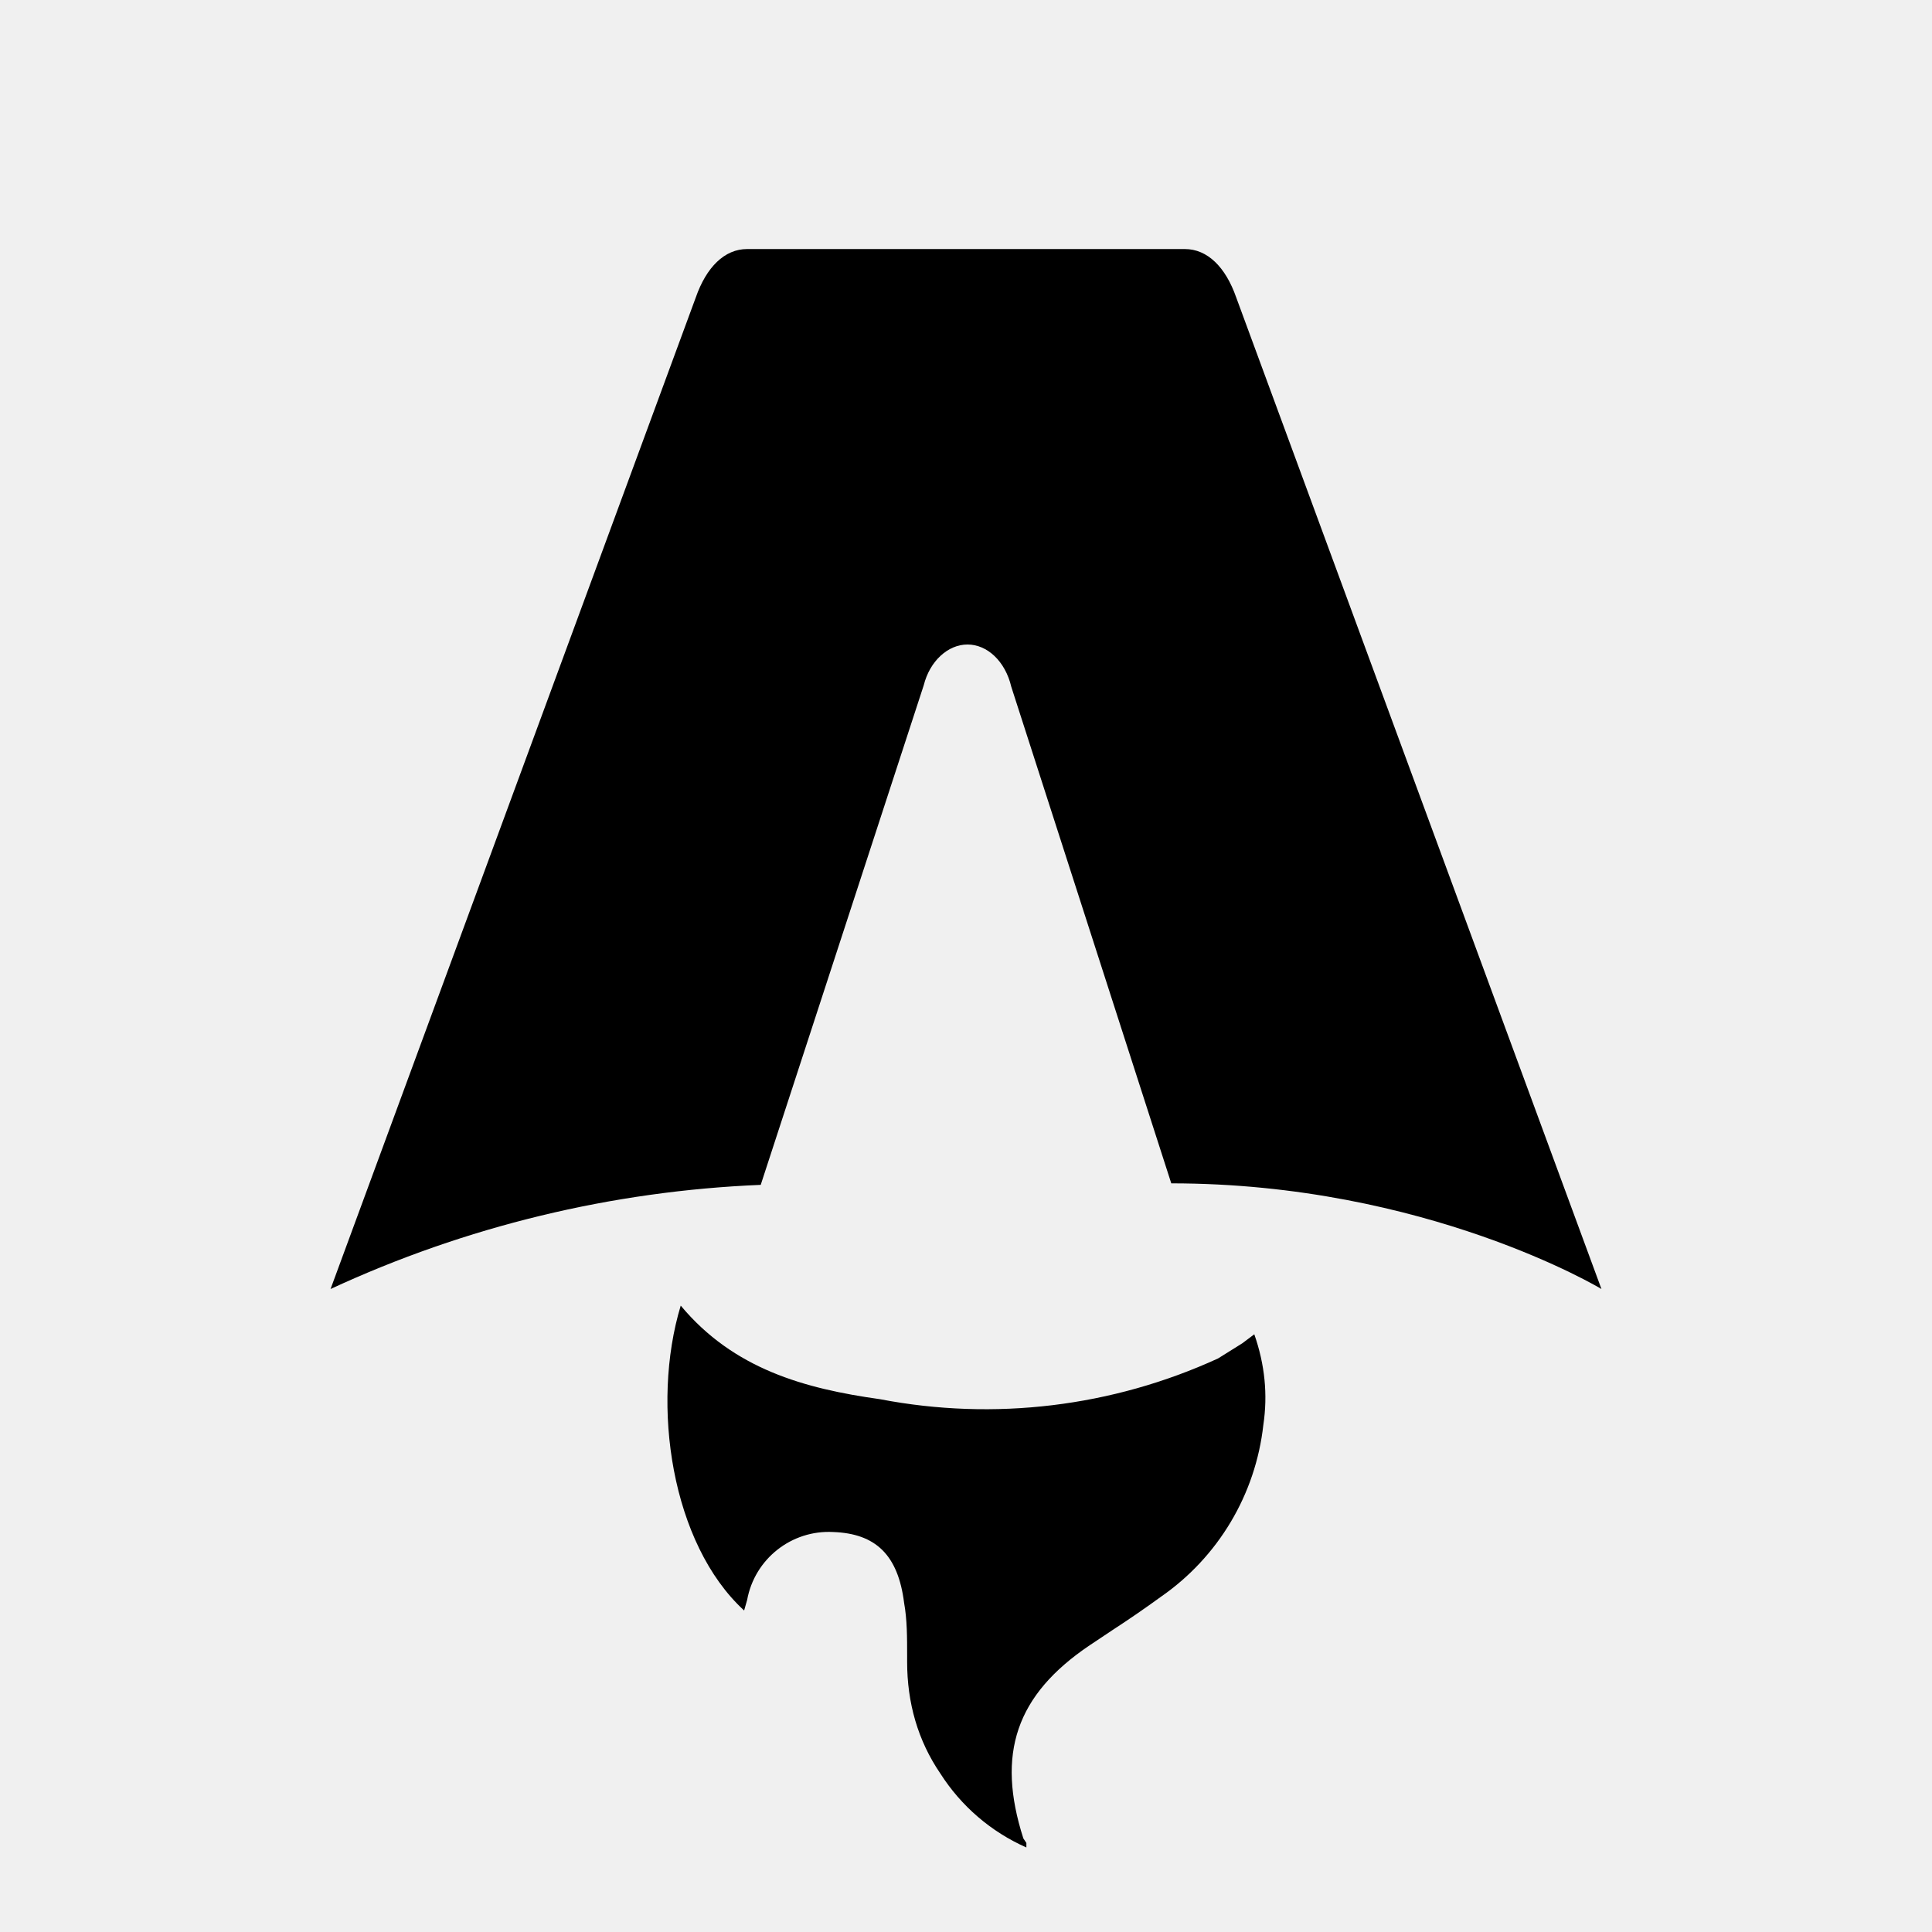
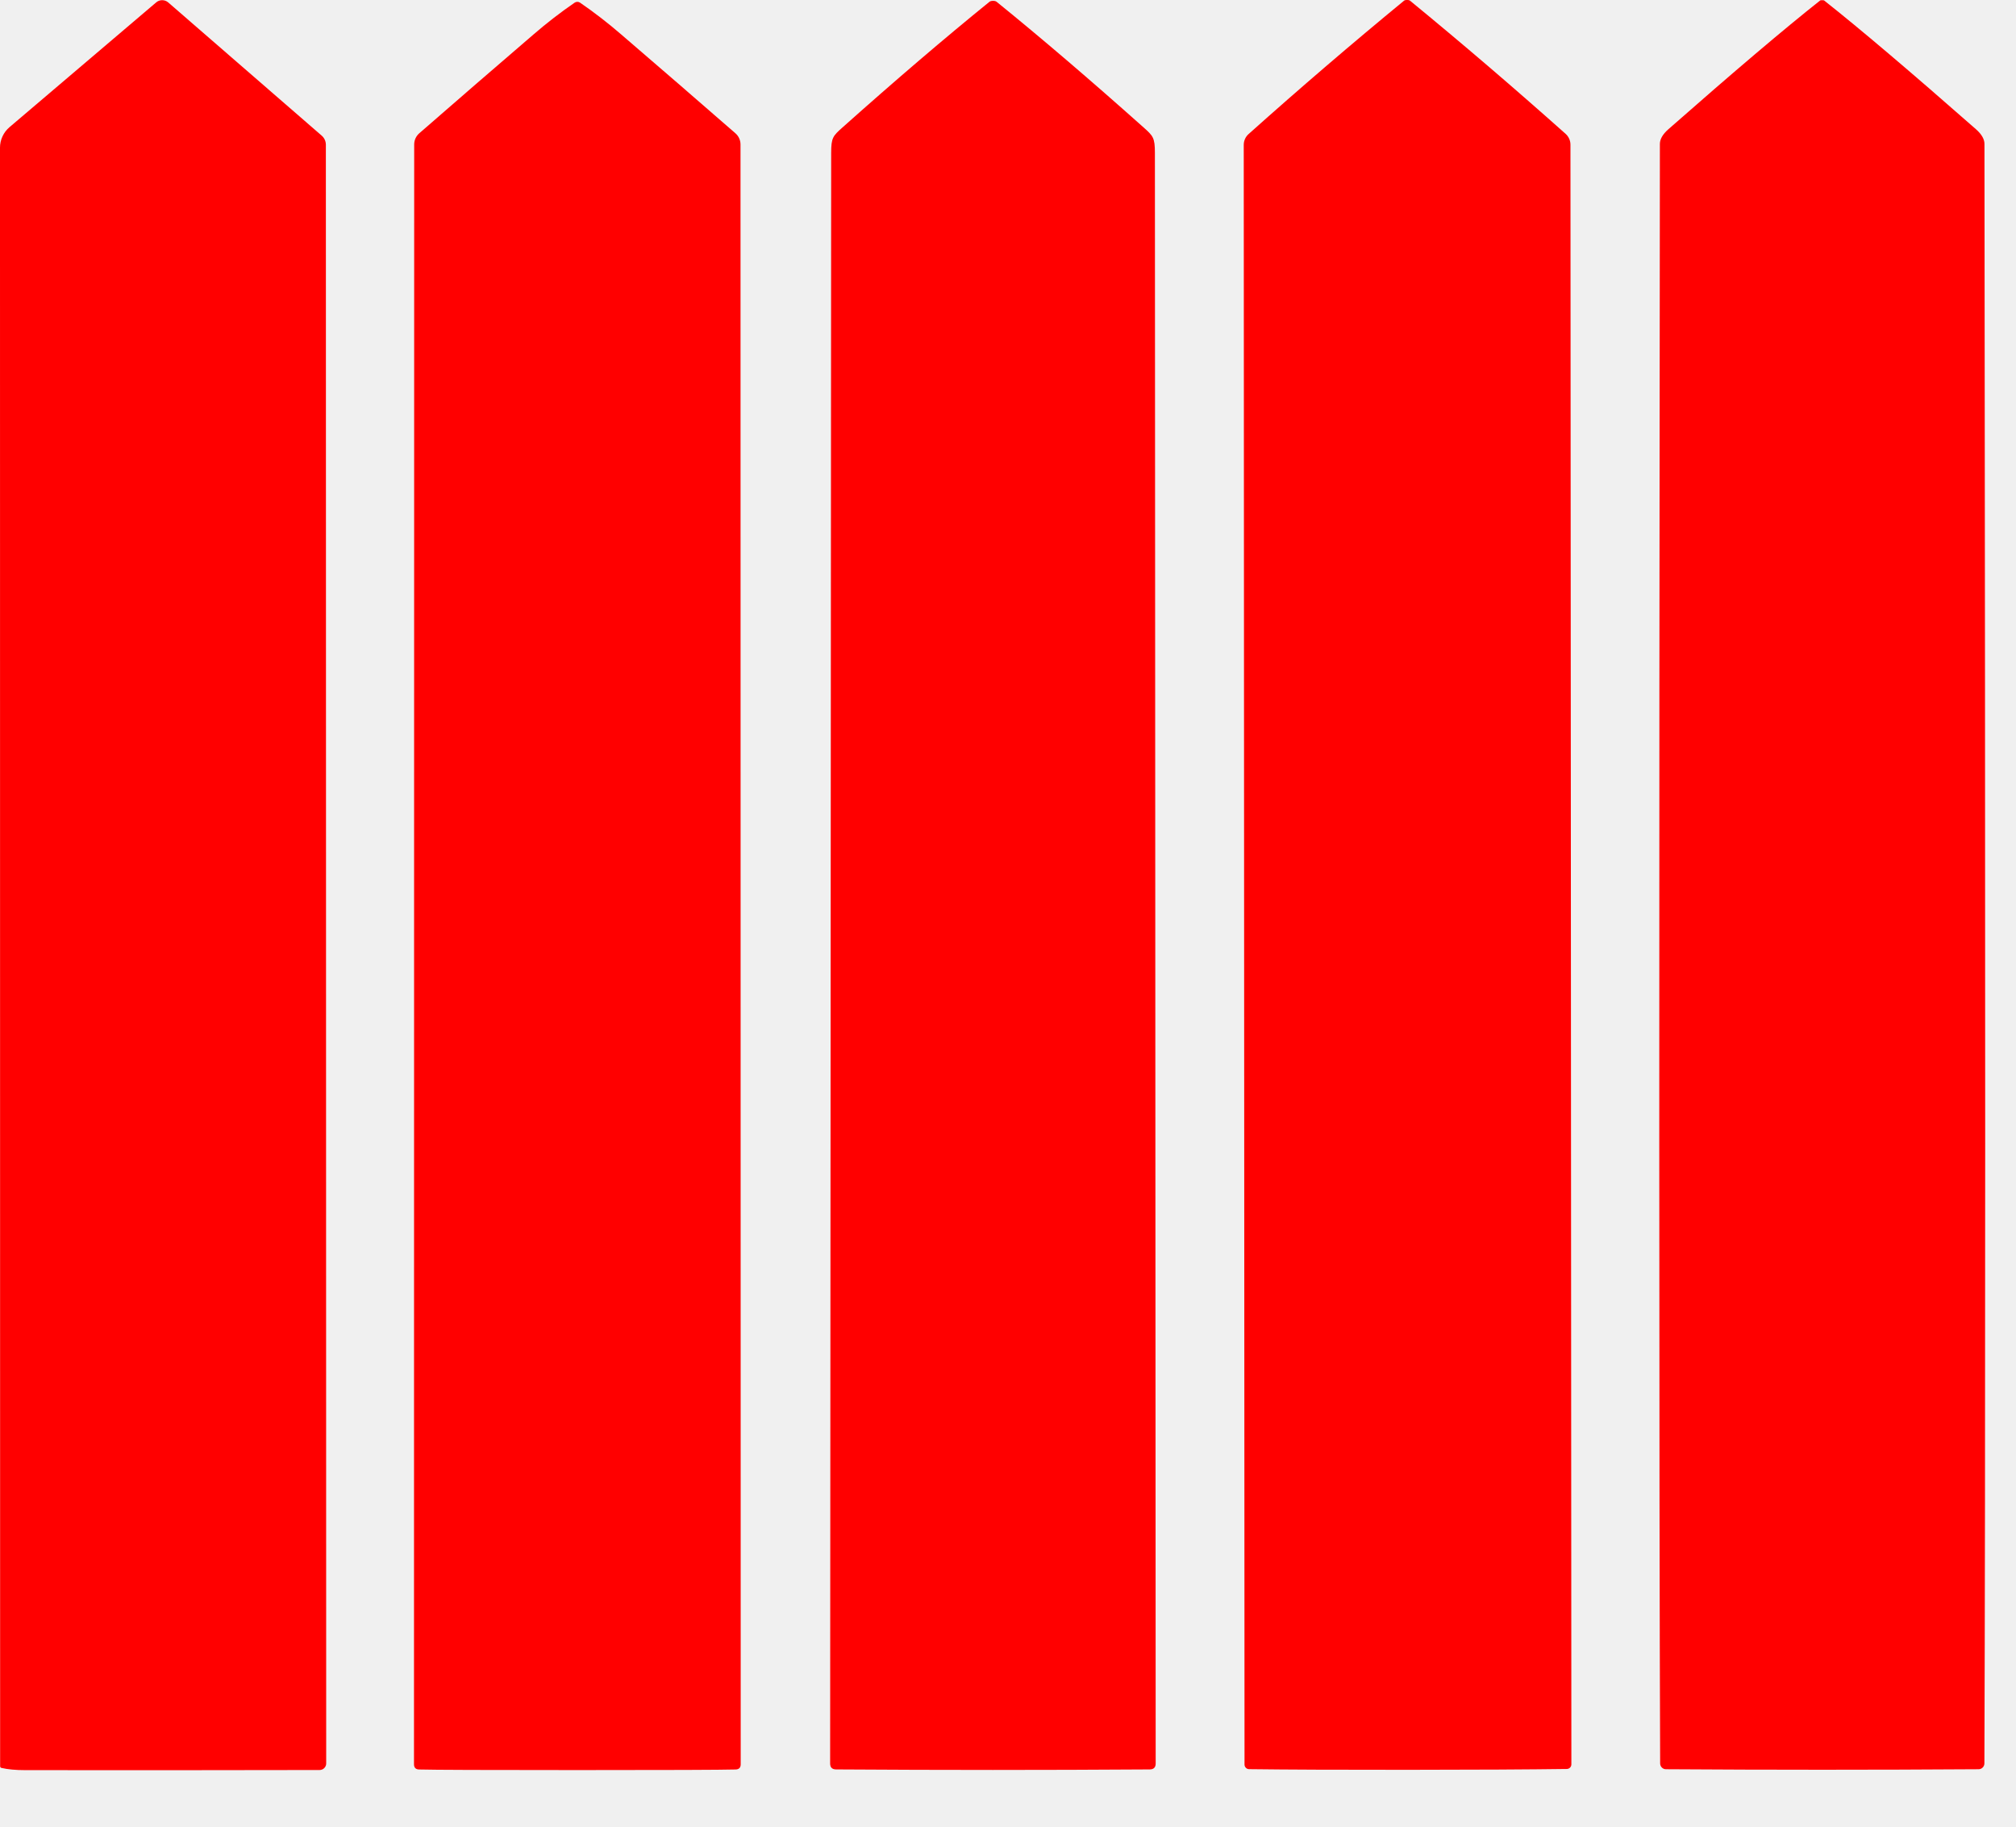
- <svg xmlns="http://www.w3.org/2000/svg" fill="none" viewBox="0 0 128 128">
-   <path d="M50.4 78.5a75.1 75.1 0 0 0-28.5 6.9l24.2-65.7c.7-2 1.9-3.2 3.4-3.2h29c1.5 0 2.7 1.2 3.4 3.2l24.2 65.7s-11.6-7-28.5-7L67 45.5c-.4-1.7-1.6-2.8-2.9-2.8-1.3 0-2.5 1.1-2.9 2.7L50.4 78.5Zm-1.1 28.2Zm-4.2-20.2c-2 6.6-.6 15.8 4.2 20.2a17.5 17.5 0 0 1 .2-.7 5.5 5.5 0 0 1 5.7-4.5c2.8.1 4.3 1.5 4.7 4.7.2 1.1.2 2.3.2 3.5v.4c0 2.7.7 5.2 2.2 7.4a13 13 0 0 0 5.7 4.9v-.3l-.2-.3c-1.8-5.6-.5-9.5 4.4-12.8l1.5-1a73 73 0 0 0 3.2-2.2 16 16 0 0 0 6.8-11.4c.3-2 .1-4-.6-6l-.8.6-1.6 1a37 37 0 0 1-22.4 2.7c-5-.7-9.7-2-13.2-6.2Z" />
-   <style>
-         path { fill: #000; }
-         @media (prefers-color-scheme: dark) {
-             path { fill: #FFF; }
-         }
-     </style>
+ <svg xmlns="http://www.w3.org/2000/svg" width="100%" height="100%" viewBox="0 0 32 29" version="1.1" xml:space="preserve" style="fill-rule:evenodd;clip-rule:evenodd;stroke-linejoin:round;stroke-miterlimit:2;">
+   <g transform="matrix(1,0,0,1,-242.182,-204.592)">
+     <g transform="matrix(0.103081,0,0,0.103081,205.216,179.728)">
+       <path d="M358.63,513.22L358.61,263.96C358.609,262.737 359.152,261.572 360.09,260.78L382.67,241.57C383.197,241.122 383.982,241.126 384.51,241.58L408.15,262.1C408.556,262.45 408.79,262.962 408.79,263.5L408.84,512.8C408.84,513.354 408.384,513.81 407.83,513.81C391.523,513.843 376.413,513.85 362.5,513.83C361.033,513.83 359.813,513.717 358.84,513.49C358.7,513.457 358.63,513.367 358.63,513.22Z" style="fill:rgb(255,0,0);fill-rule:nonzero;" />
+     </g>
+     <g transform="matrix(0.103081,0,0,0.103081,205.216,179.728)">
+       <path d="M511.53,241.34C511.77,241.34 511.95,241.387 512.07,241.48C518.937,247.047 526.48,253.497 534.7,260.83C536.18,262.15 536.45,262.42 536.45,264.76C536.49,338.84 536.53,421.52 536.57,512.8C536.57,513.407 536.267,513.713 535.66,513.72C527.473,513.773 519.423,513.8 511.51,513.8C503.59,513.8 495.537,513.773 487.35,513.72C486.743,513.713 486.44,513.407 486.44,512.8C486.493,421.52 486.547,338.84 486.6,264.76C486.6,262.42 486.87,262.15 488.35,260.83C496.57,253.497 504.113,247.047 510.98,241.48C511.1,241.387 511.283,241.34 511.53,241.34Z" style="fill:rgb(255,0,0);fill-rule:nonzero;" />
+     </g>
+     <g transform="matrix(0.103081,0,0,0.103081,205.216,179.728)">
+       <path d="M575.27,241.2C575.483,241.2 575.637,241.237 575.73,241.31C583.717,247.863 591.703,254.7 599.69,261.82C600.167,262.246 600.44,262.854 600.44,263.49L600.58,512.94C600.58,513.326 600.266,513.645 599.88,513.65C594.027,513.73 585.87,513.773 575.41,513.78C564.957,513.787 556.803,513.753 550.95,513.68C550.564,513.675 550.25,513.356 550.25,512.97L550.13,263.52C550.13,262.884 550.403,262.276 550.88,261.85C558.86,254.717 566.84,247.87 574.82,241.31C574.913,241.237 575.063,241.2 575.27,241.2Z" style="fill:rgb(255,0,0);fill-rule:nonzero;" />
+     </g>
+     <g transform="matrix(0.103081,0,0,0.103081,205.216,179.728)">
+       <path d="M639.2,241.24C639.373,241.24 639.473,241.253 639.5,241.28C644.993,245.627 652.79,252.24 662.89,261.12C663.757,261.887 664.19,262.64 664.19,263.38C664.343,385.593 664.34,468.733 664.18,512.8C664.175,513.29 663.774,513.69 663.29,513.69C655.183,513.743 647.157,513.77 639.21,513.77C631.27,513.77 623.247,513.743 615.14,513.69C614.656,513.69 614.255,513.29 614.25,512.8C614.083,468.733 614.07,385.593 614.21,263.38C614.21,262.64 614.643,261.887 615.51,261.12C625.603,252.24 633.397,245.627 638.89,241.28C638.917,241.253 639.02,241.24 639.2,241.24Z" style="fill:rgb(255,0,0);fill-rule:nonzero;" />
+     </g>
+     <g transform="matrix(0.103081,0,0,0.103081,205.216,179.728)">
+       <path d="M447.52,241.49C447.673,241.49 447.817,241.537 447.95,241.63C450.137,243.137 452.237,244.76 454.25,246.5C460.157,251.573 466.023,256.65 471.85,261.73C472.351,262.162 472.64,262.794 472.64,263.46L472.67,512.92C472.67,513.447 472.407,513.717 471.88,513.73C469.647,513.79 461.523,513.82 447.51,513.82C433.503,513.82 425.383,513.79 423.15,513.73C422.623,513.717 422.36,513.447 422.36,512.92L422.39,263.46C422.39,262.794 422.679,262.162 423.18,261.73C429.007,256.65 434.873,251.573 440.78,246.5C442.793,244.76 444.893,243.137 447.08,241.63C447.213,241.537 447.36,241.49 447.52,241.49Z" style="fill:rgb(255,0,0);fill-rule:nonzero;" />
+     </g>
+     <g id="Layer1">
+         </g>
+     <g id="Layer2">
+         </g>
+     <g id="Layer3">
+         </g>
+   </g>
</svg>
